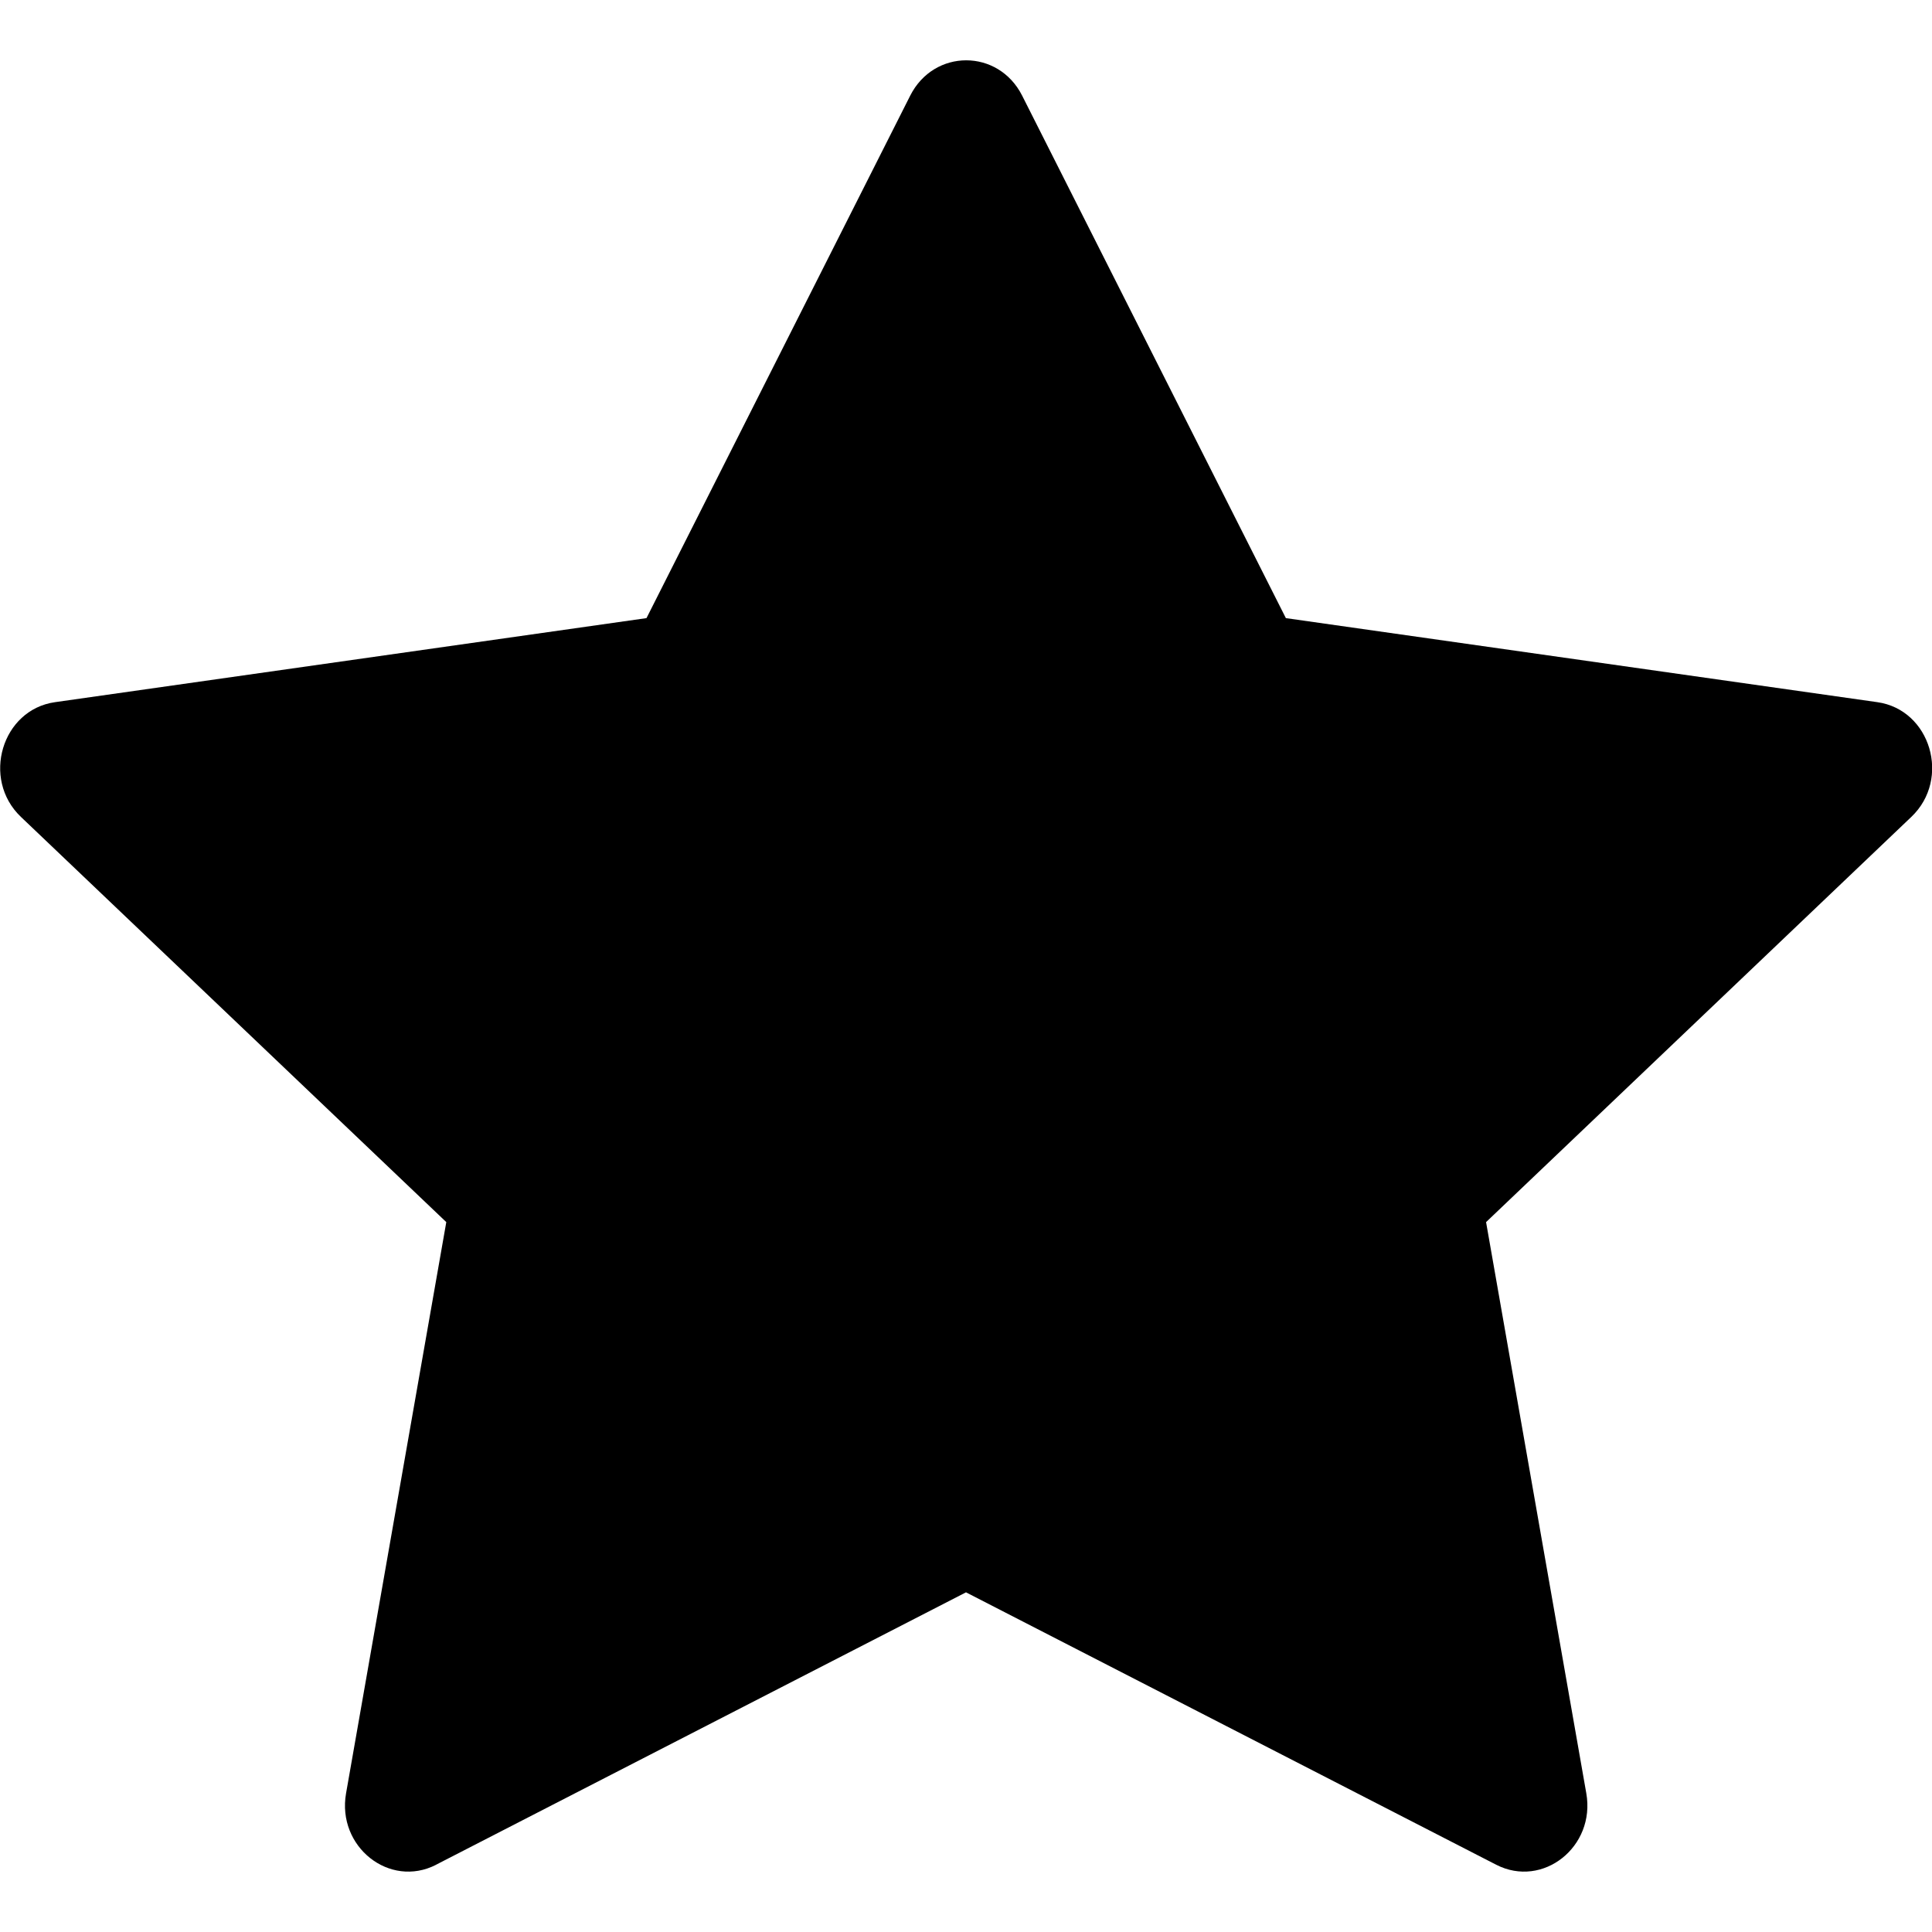
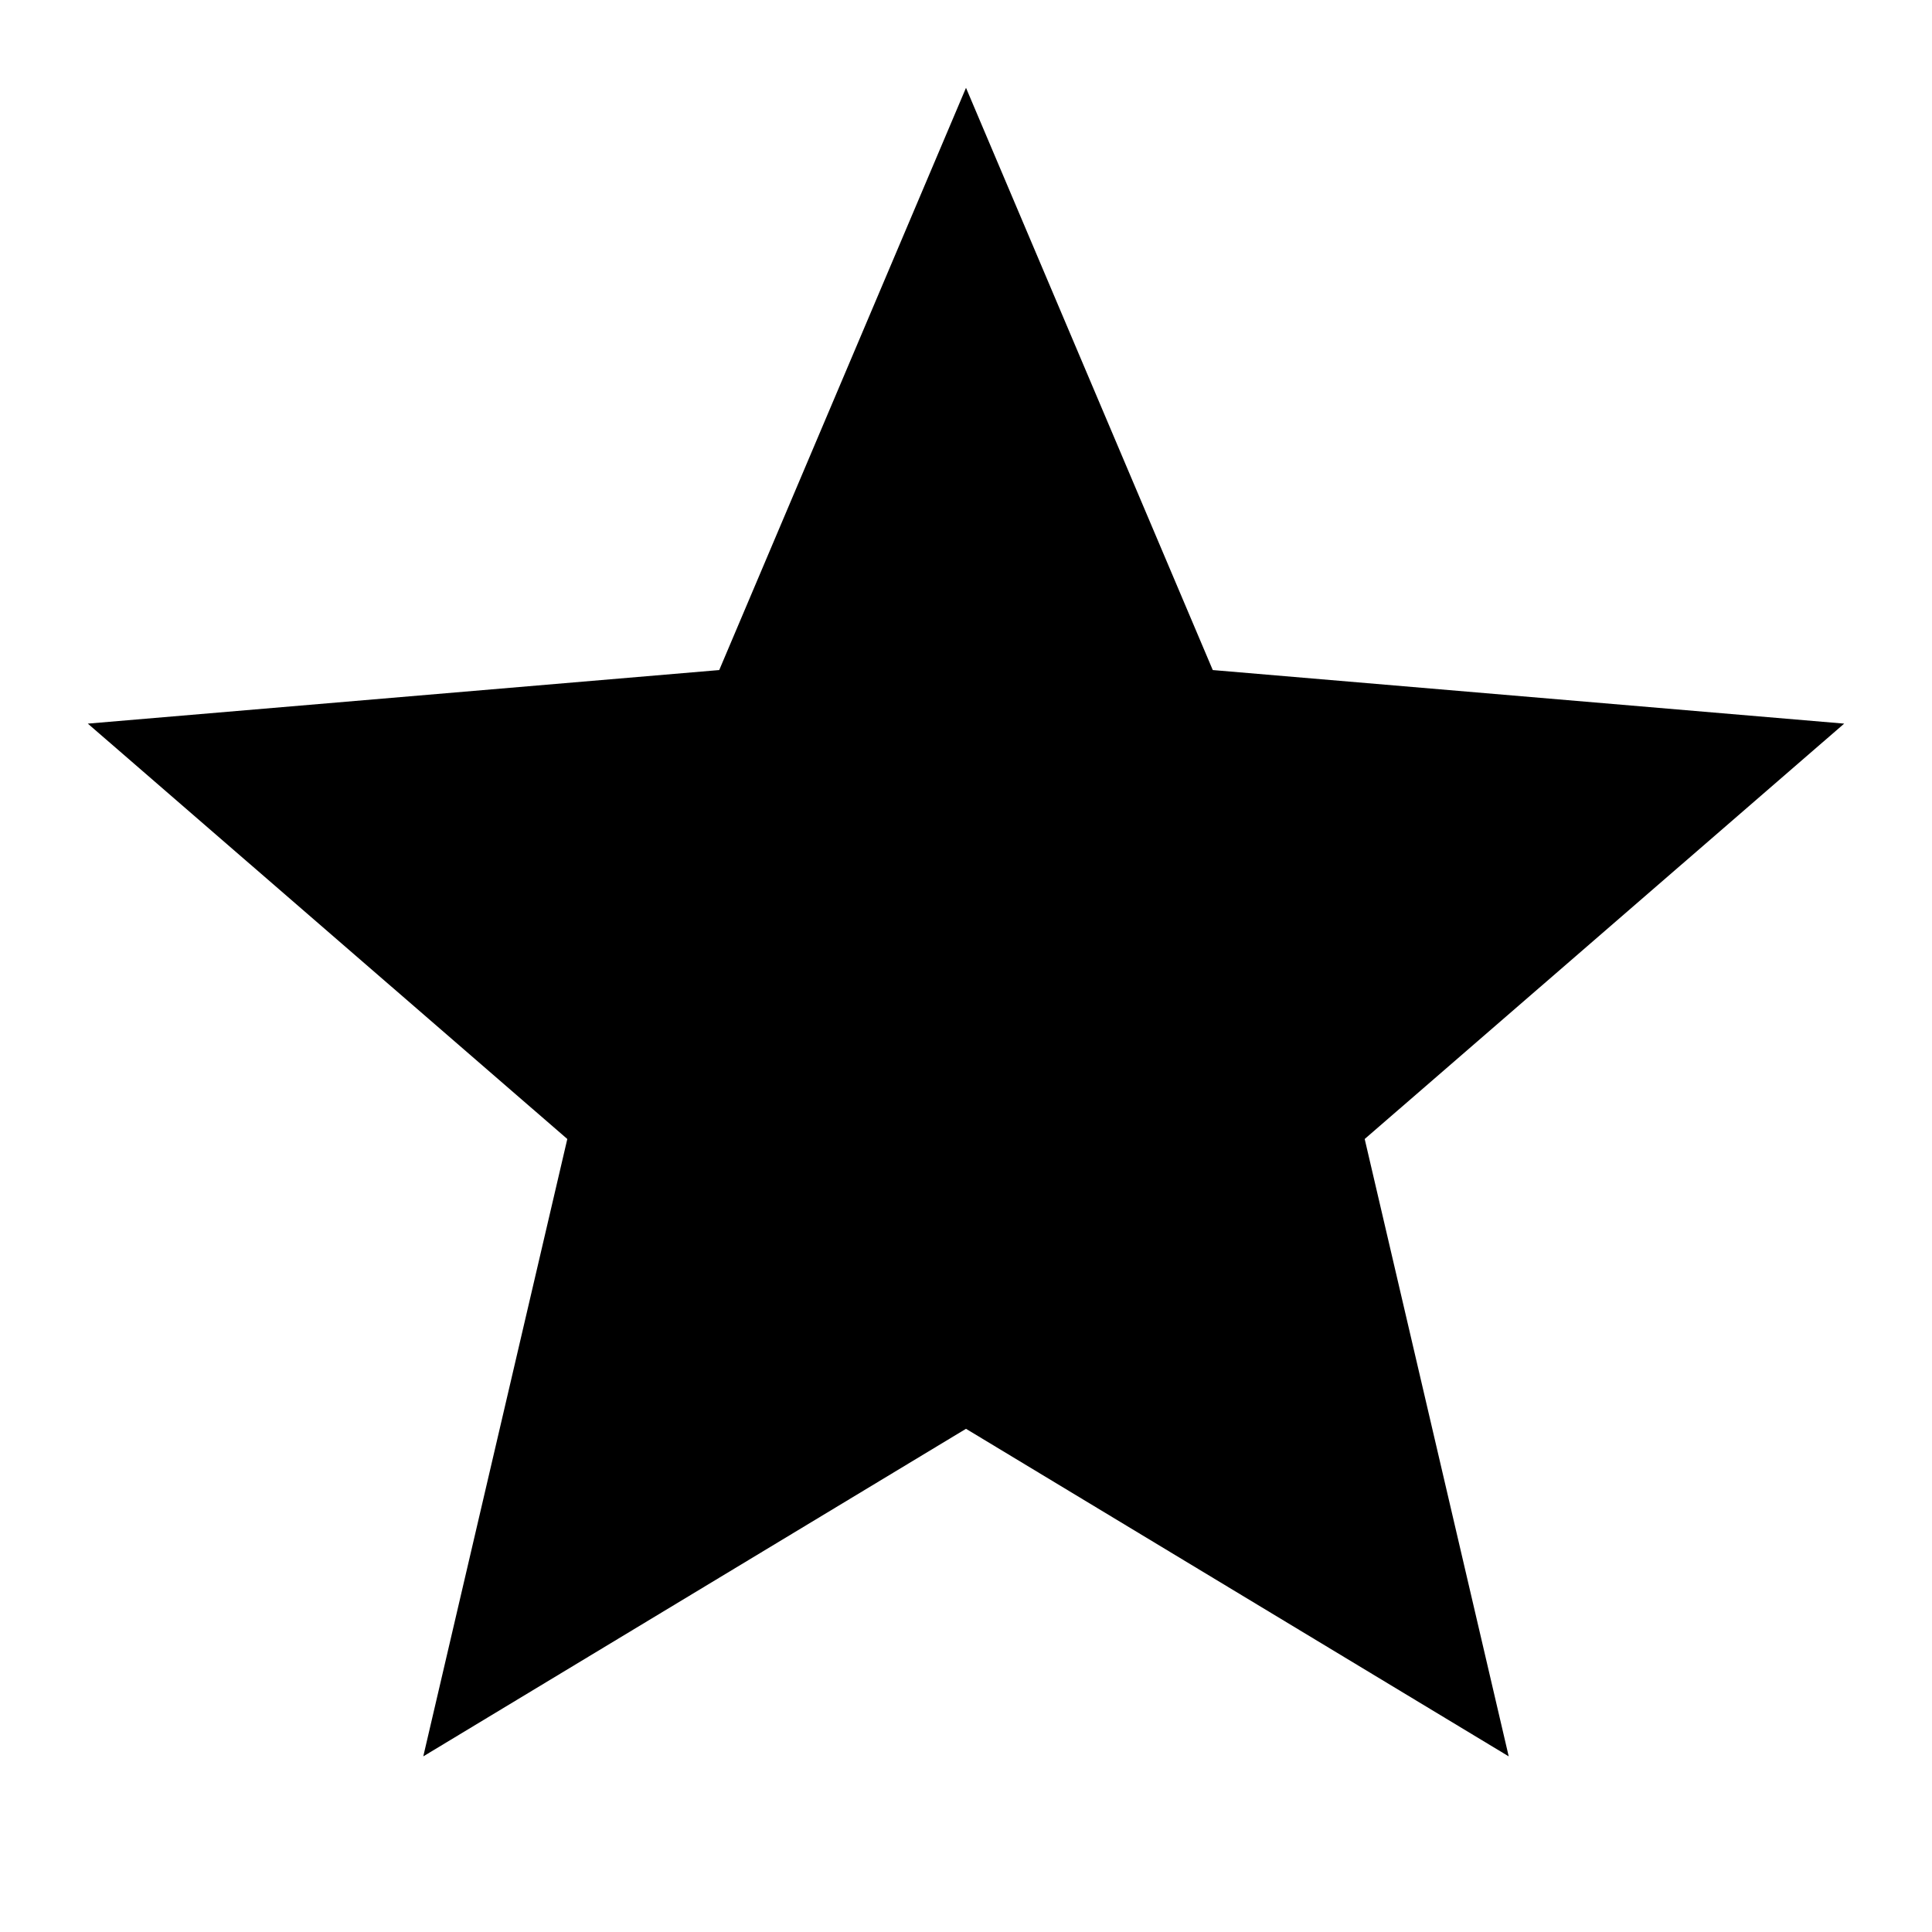
- <svg xmlns="http://www.w3.org/2000/svg" width="16" height="16" fill="currentColor" class="bi bi-star-fill" viewBox="0 0 16 16">
-   <path d="M3.612 15.443c-.386.198-.824-.149-.746-.592l.83-4.73L.173 6.765c-.329-.314-.158-.888.283-.95l4.898-.696L7.538.792c.197-.39.73-.39.927 0l2.184 4.327 4.898.696c.441.062.612.636.282.95l-3.522 3.356.83 4.73c.078.443-.36.79-.746.592L8 13.187l-4.389 2.256z" />
+ <svg xmlns="http://www.w3.org/2000/svg" viewBox="1 1 22 22">
+   <g>
+     <path d="M0,0h24v24H0V0z" fill="none" />
+     <path d="M0,0h24v24H0V0z" fill="none" />
+   </g>
+   <g>
+     <path d="M12,17.27L18.18,21l-1.64-7.03L22,9.24l-7.19-0.61L12,2L9.19,8.63L2,9.24l5.46,4.73L5.82,21L12,17.27z" />
+   </g>
</svg>
